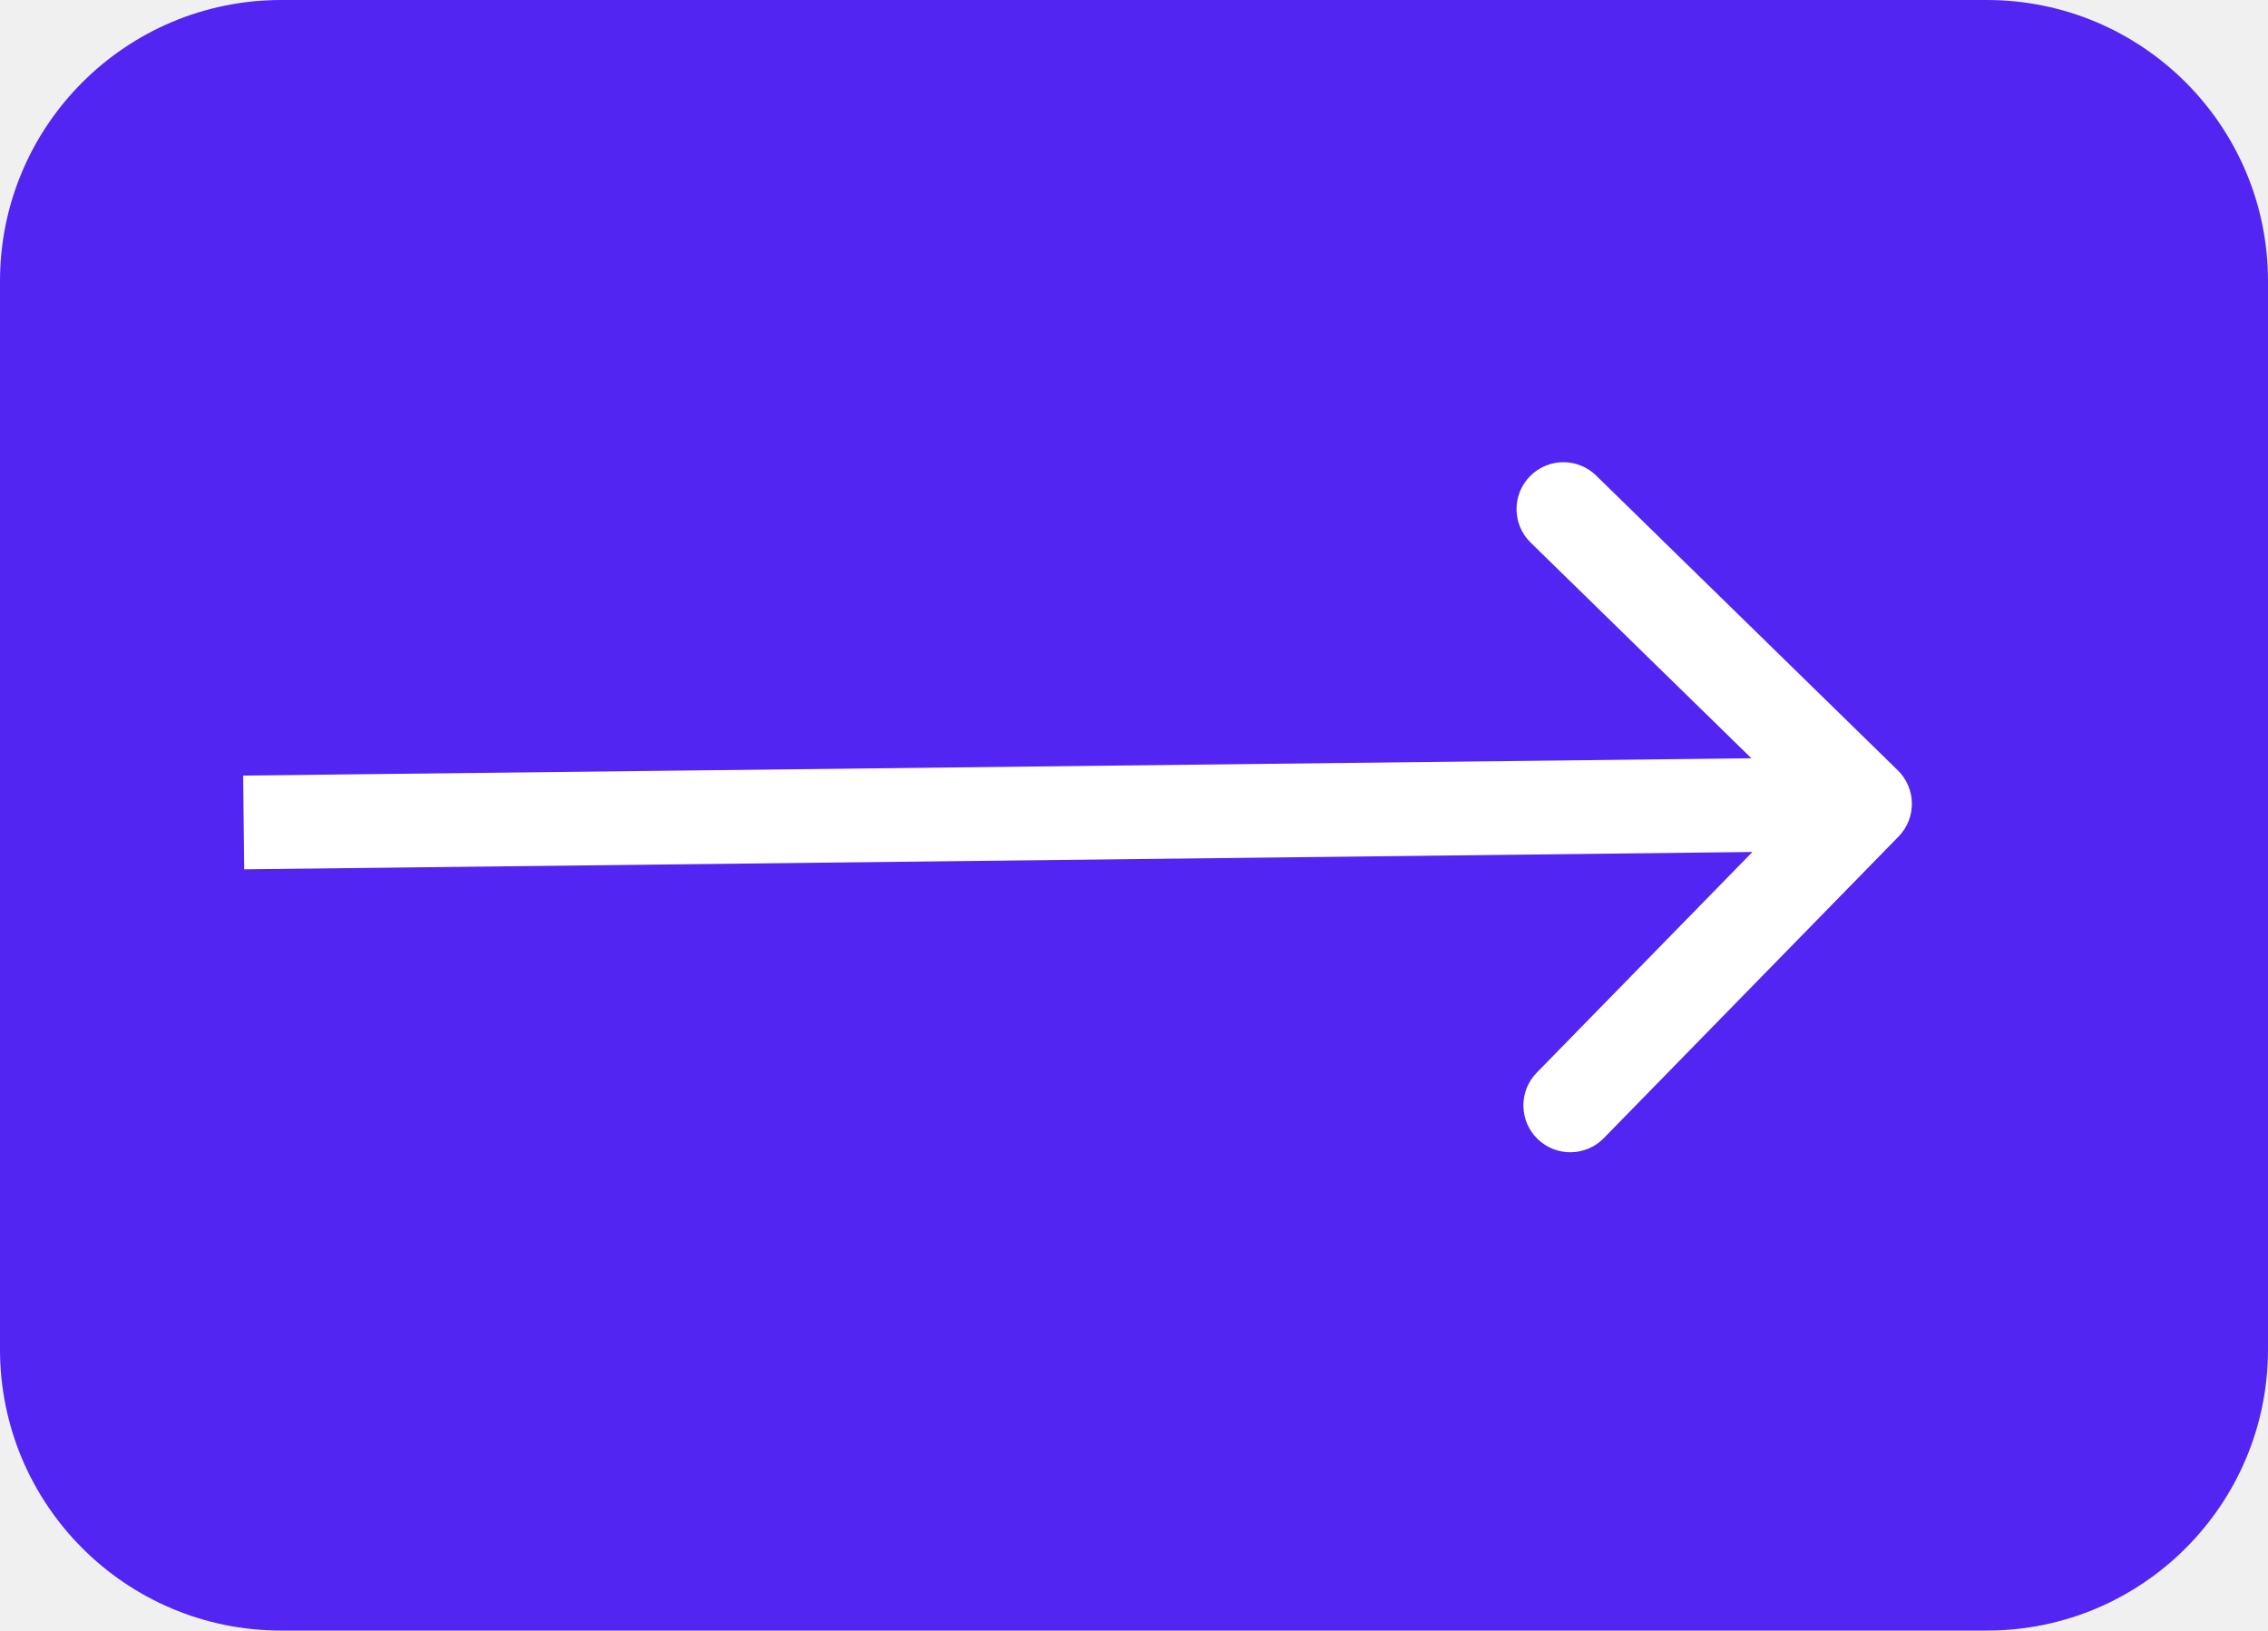
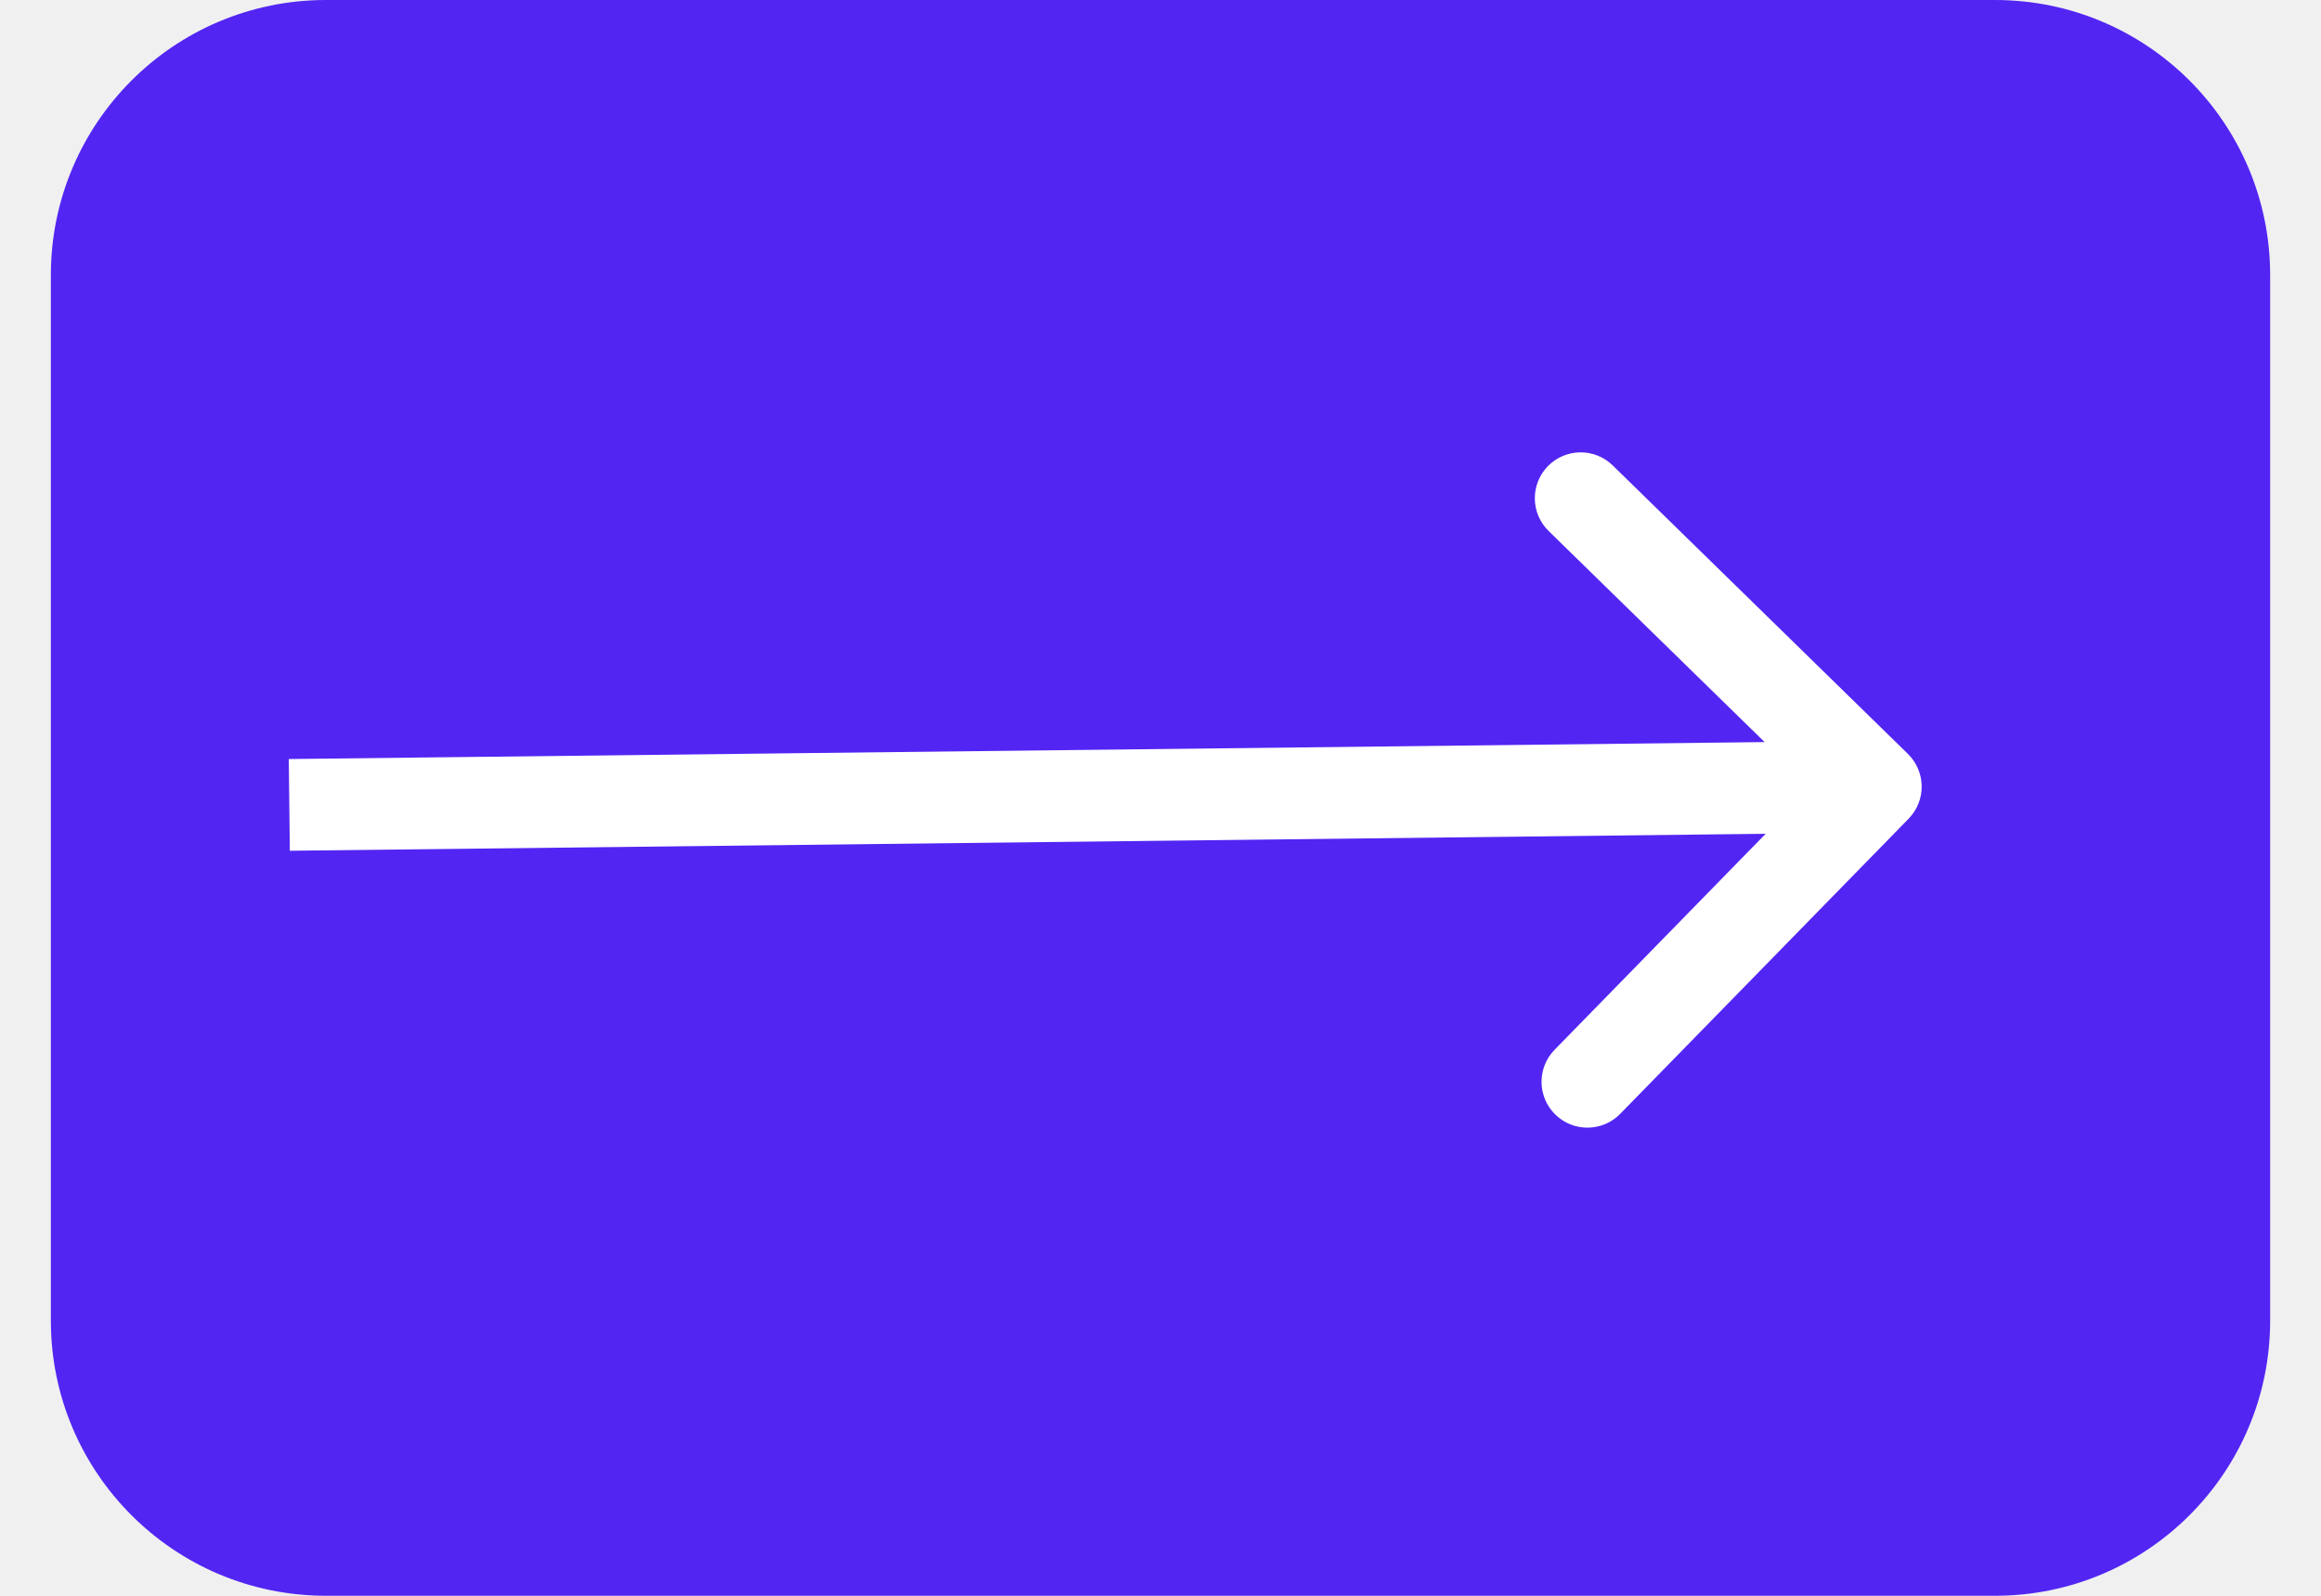
- <svg xmlns="http://www.w3.org/2000/svg" width="121" height="87" viewBox="0 0 121 87" fill="none">
+ <svg xmlns="http://www.w3.org/2000/svg" width="80" height="55" viewBox="0 0 121 87" fill="none">
  <rect width="121" height="87" rx="15" fill="#5225F3" />
  <path d="M101.289 44.635C102.254 43.648 102.236 42.065 101.248 41.1L85.156 25.374C84.169 24.409 82.586 24.427 81.621 25.414C80.656 26.402 80.674 27.985 81.662 28.95L95.966 42.928L81.987 57.232C81.022 58.22 81.04 59.802 82.028 60.767C83.015 61.732 84.598 61.714 85.563 60.727L101.289 44.635ZM13.029 46.382L99.53 45.388L99.472 40.388L12.972 41.382L13.029 46.382Z" fill="white" />
</svg>
